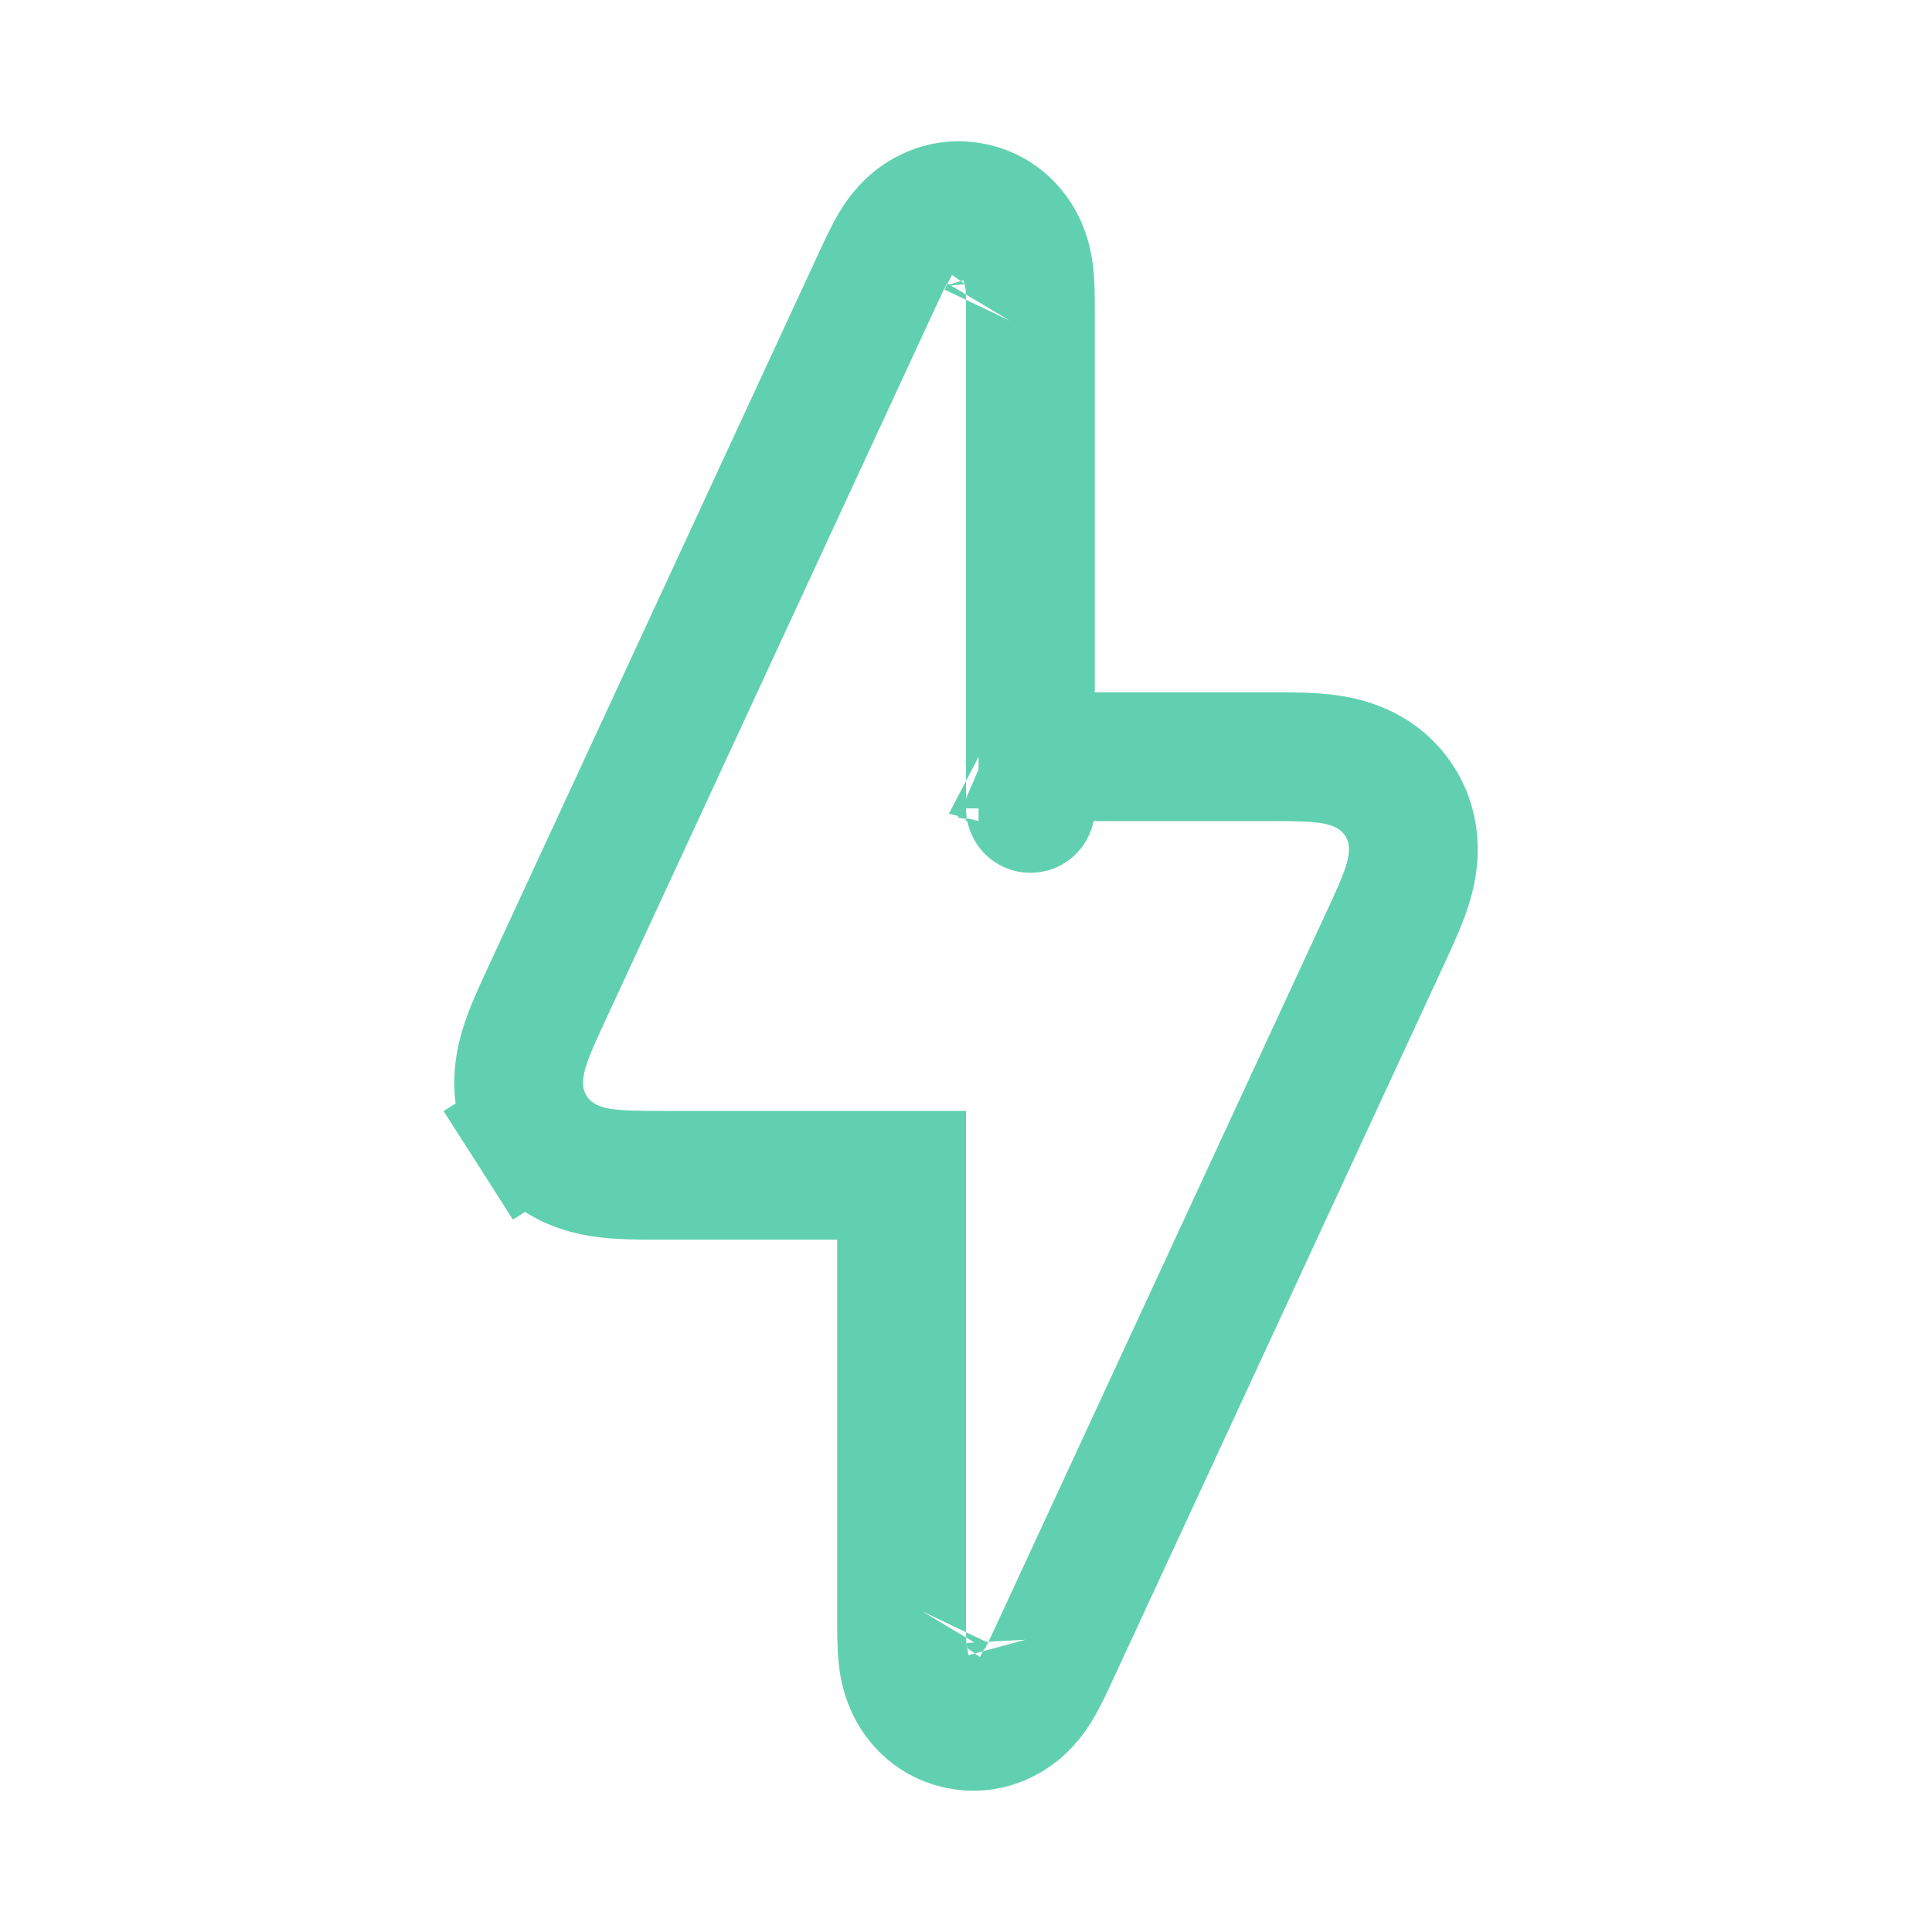
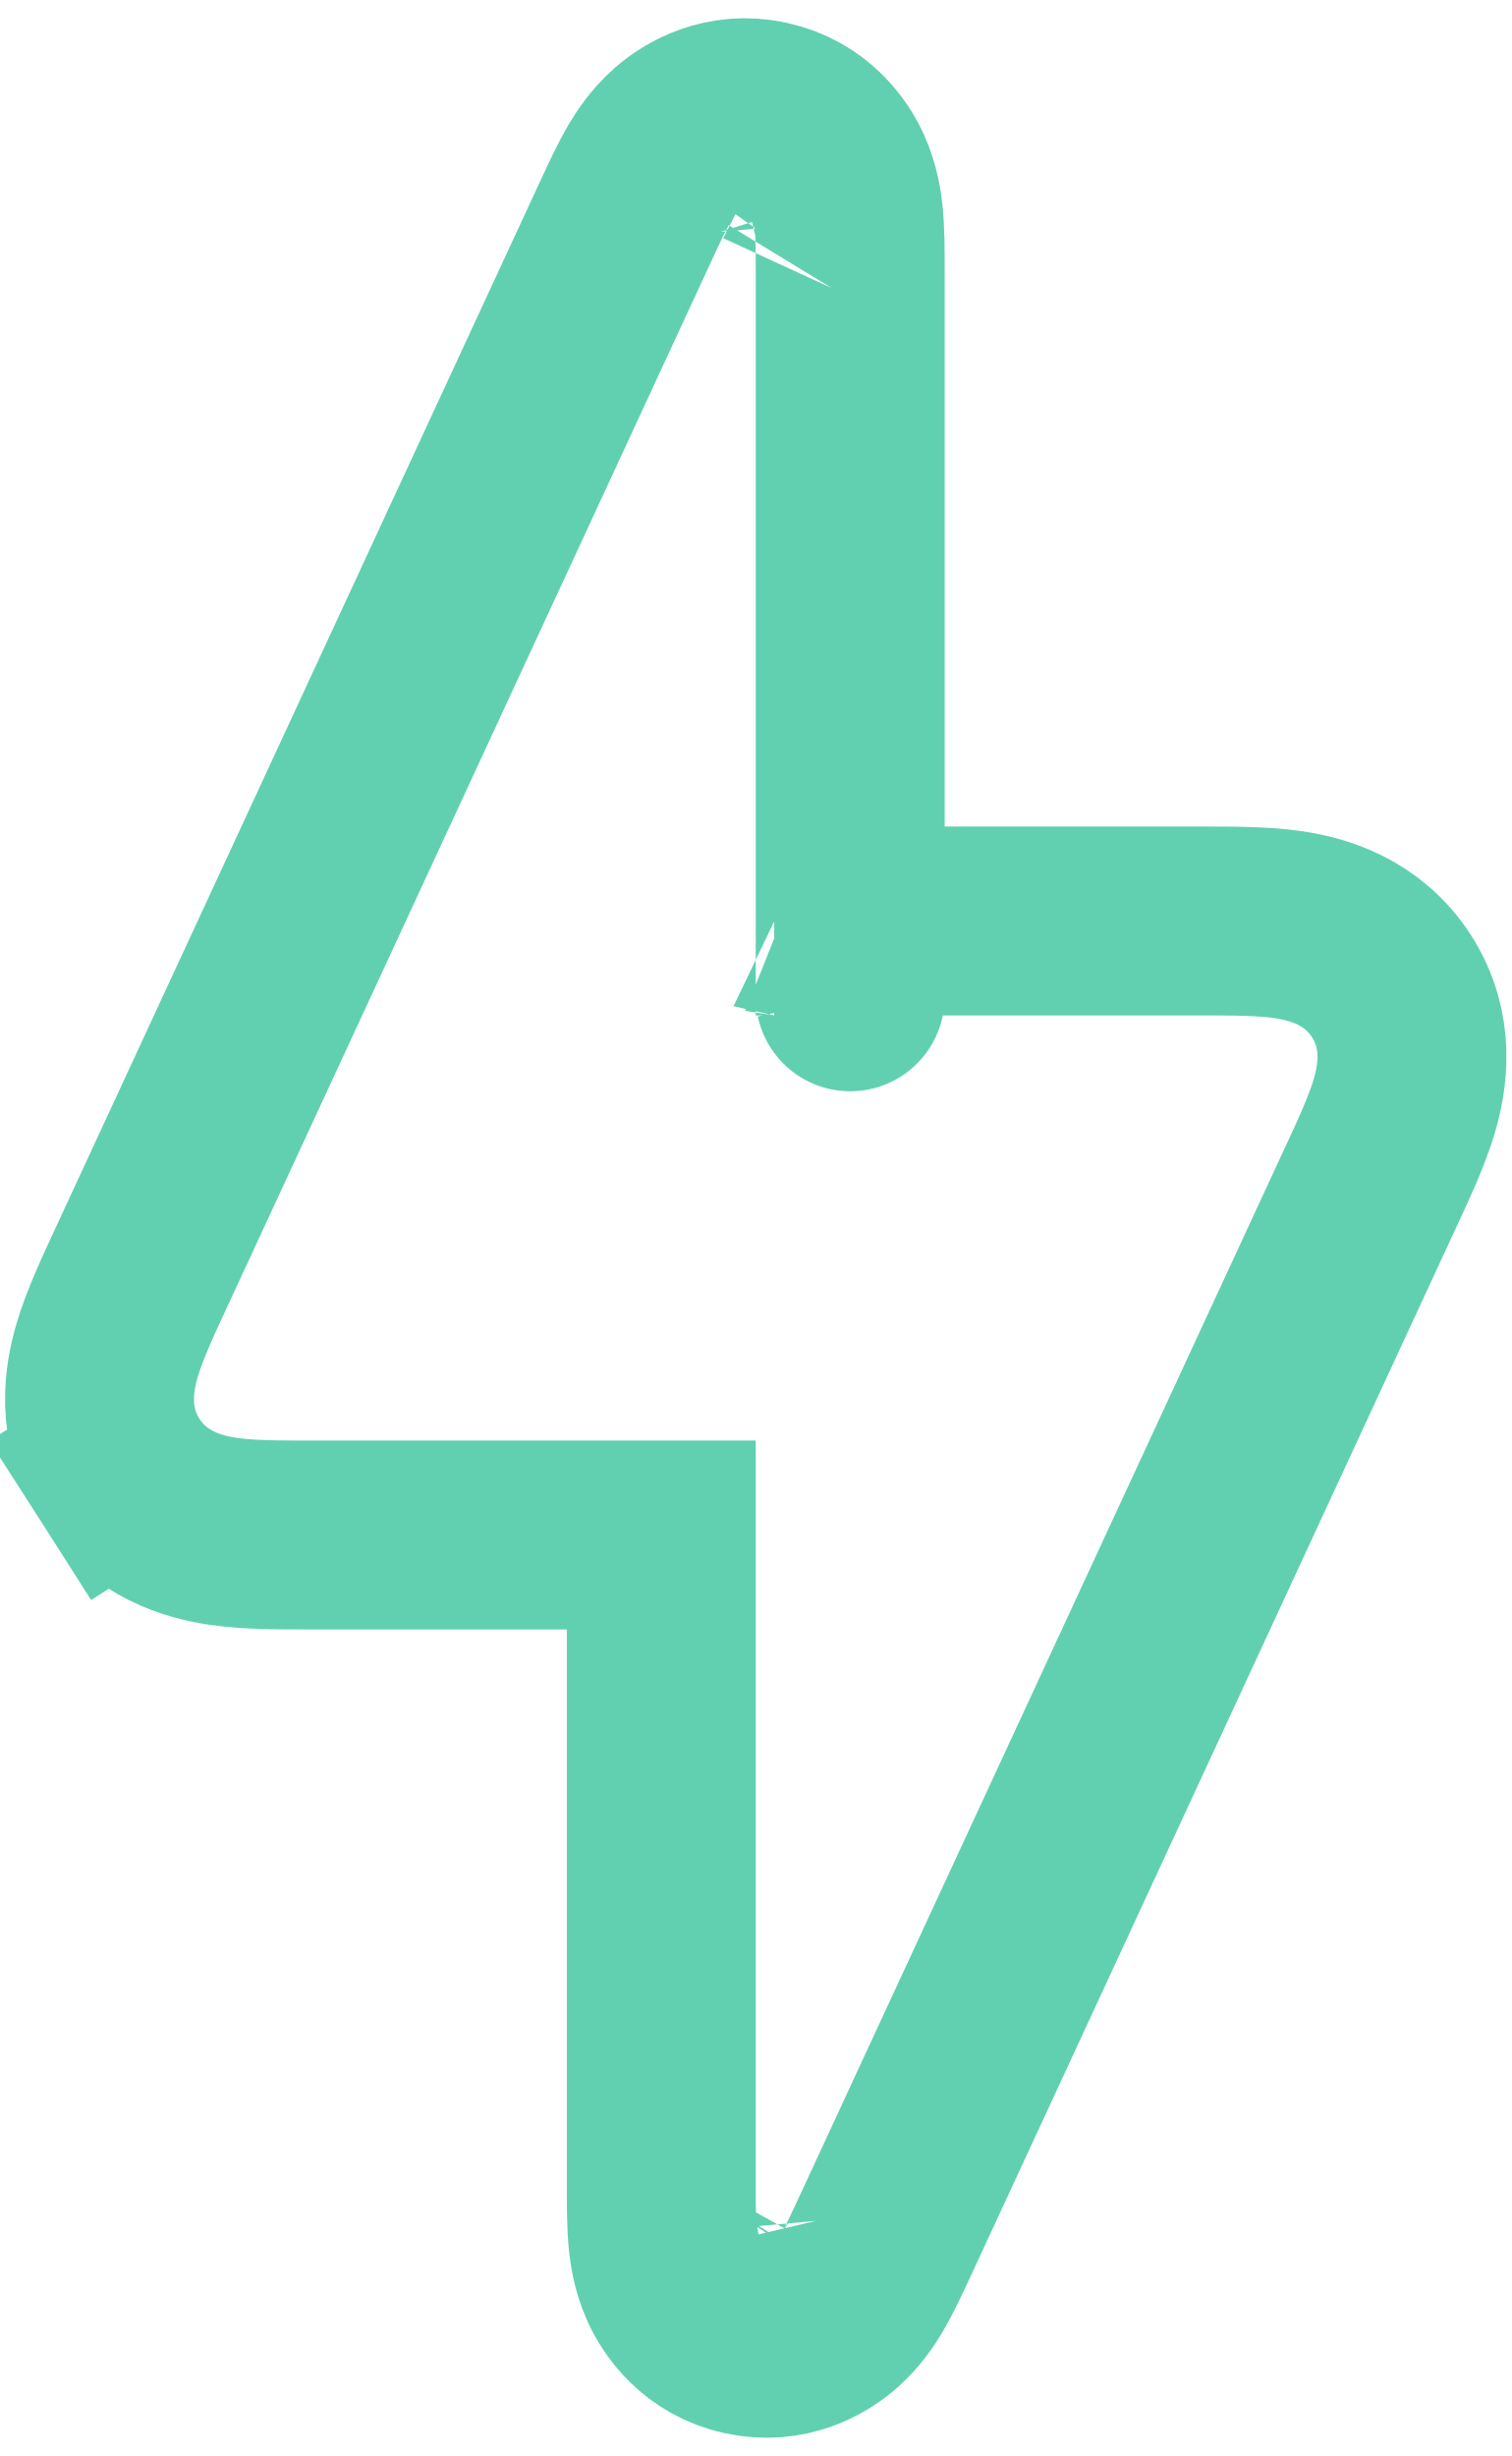
- <svg xmlns="http://www.w3.org/2000/svg" width="60" height="60" viewBox="0 0 60 60" fill="none">
-   <path d="M28.794 50.314C28.785 50.329 28.785 50.326 28.797 50.309C28.796 50.311 28.794 50.313 28.794 50.314ZM32.013 51.023C32.013 51.022 32.013 51.02 32.012 51.017C32.016 51.037 32.015 51.041 32.013 51.023ZM31.206 9.686C31.215 9.671 31.215 9.674 31.203 9.691C31.204 9.689 31.206 9.687 31.206 9.686ZM27.987 8.977C27.987 8.978 27.987 8.981 27.988 8.983C27.985 8.963 27.985 8.959 27.987 8.977ZM16.537 35.115L18.222 34.038L16.537 35.115C17.148 36.072 18.111 36.331 18.715 36.421C19.254 36.501 19.914 36.5 20.523 36.5C20.559 36.5 20.595 36.5 20.63 36.5H28V50.23C28 50.255 28 50.281 28 50.307C28 50.682 28 51.113 28.036 51.451C28.054 51.623 28.099 51.962 28.257 52.317C28.435 52.716 28.878 53.367 29.766 53.562C30.654 53.758 31.329 53.353 31.659 53.066C31.951 52.811 32.134 52.521 32.223 52.373C32.398 52.081 32.579 51.69 32.736 51.35C32.747 51.327 32.758 51.303 32.769 51.28L43 29.18C43.015 29.148 43.03 29.116 43.045 29.084C43.301 28.531 43.579 27.932 43.733 27.41C43.905 26.823 44.075 25.842 43.463 24.885C42.852 23.928 41.889 23.669 41.285 23.579C40.746 23.499 40.086 23.5 39.477 23.5C39.441 23.5 39.405 23.5 39.37 23.5H32V9.77C32 9.745 32 9.719 32 9.693C32 9.318 32 8.887 31.964 8.549C31.946 8.377 31.901 8.037 31.743 7.683C31.565 7.284 31.122 6.633 30.234 6.438C29.346 6.242 28.671 6.647 28.341 6.934C28.049 7.189 27.866 7.479 27.777 7.627C27.602 7.919 27.421 8.31 27.264 8.65C27.253 8.674 27.242 8.697 27.231 8.72L17 30.82C16.985 30.852 16.97 30.884 16.955 30.916C16.699 31.469 16.421 32.068 16.267 32.59C16.095 33.177 15.925 34.158 16.537 35.115ZM28 34.895C28 34.895 28 34.895 28 34.895L28 34.895ZM30.391 23.499C30.391 23.499 30.392 23.499 30.395 23.5C30.395 23.5 30.395 23.5 30.395 23.5C30.393 23.499 30.392 23.499 30.391 23.499ZM32.001 25.105C32.001 25.11 32.001 25.11 32.001 25.105L32.001 25.105Z" stroke="#61D0B0" stroke-width="4" />
+ <svg xmlns="http://www.w3.org/2000/svg" width="32" height="52" viewBox="0 0 32 52" fill="none">
+   <path d="M14.794 46.314C14.784 46.329 14.786 46.326 14.797 46.309C14.796 46.311 14.794 46.313 14.794 46.314ZM18.013 47.023C18.013 47.022 18.013 47.02 18.012 47.017C18.015 47.037 18.015 47.041 18.013 47.023ZM17.206 5.686C17.215 5.671 17.215 5.674 17.203 5.691C17.204 5.689 17.206 5.687 17.206 5.686ZM13.987 4.977C13.987 4.978 13.987 4.981 13.988 4.983C13.985 4.963 13.985 4.959 13.987 4.977ZM2.537 31.115L4.222 30.038L2.537 31.115C3.149 32.072 4.111 32.331 4.715 32.421C5.254 32.501 5.914 32.5 6.523 32.5C6.559 32.5 6.595 32.5 6.63 32.5H14V46.23C14 46.255 14 46.281 14 46.307C14 46.682 14 47.113 14.036 47.451C14.054 47.623 14.099 47.962 14.257 48.317C14.435 48.716 14.878 49.367 15.766 49.562C16.654 49.758 17.329 49.353 17.659 49.066C17.951 48.811 18.134 48.521 18.223 48.373C18.398 48.081 18.579 47.69 18.736 47.35C18.747 47.327 18.758 47.303 18.769 47.28L29 25.18C29.015 25.148 29.03 25.116 29.045 25.084C29.301 24.531 29.579 23.932 29.733 23.41C29.905 22.823 30.075 21.842 29.463 20.885C28.852 19.928 27.889 19.669 27.285 19.579C26.746 19.499 26.086 19.5 25.477 19.5C25.441 19.5 25.405 19.5 25.37 19.5H18V5.77C18 5.745 18 5.719 18 5.693C18 5.318 18 4.887 17.964 4.549C17.946 4.377 17.901 4.037 17.743 3.683C17.565 3.284 17.122 2.633 16.234 2.438C15.346 2.242 14.671 2.647 14.341 2.934C14.049 3.189 13.866 3.479 13.777 3.627C13.602 3.919 13.421 4.31 13.264 4.65C13.253 4.674 13.242 4.697 13.231 4.72L3 26.82C2.985 26.852 2.97 26.884 2.955 26.916C2.699 27.469 2.421 28.068 2.268 28.59C2.095 29.177 1.925 30.158 2.537 31.115ZM13.999 30.895C13.999 30.895 13.999 30.895 13.999 30.895L13.999 30.895ZM16.391 19.499C16.391 19.499 16.392 19.499 16.395 19.5C16.395 19.5 16.395 19.5 16.395 19.5C16.393 19.499 16.392 19.499 16.391 19.499ZM18 21.105C18.001 21.11 18.001 21.11 18 21.105L18 21.105Z" stroke="#61D0B0" stroke-width="4" />
</svg>
